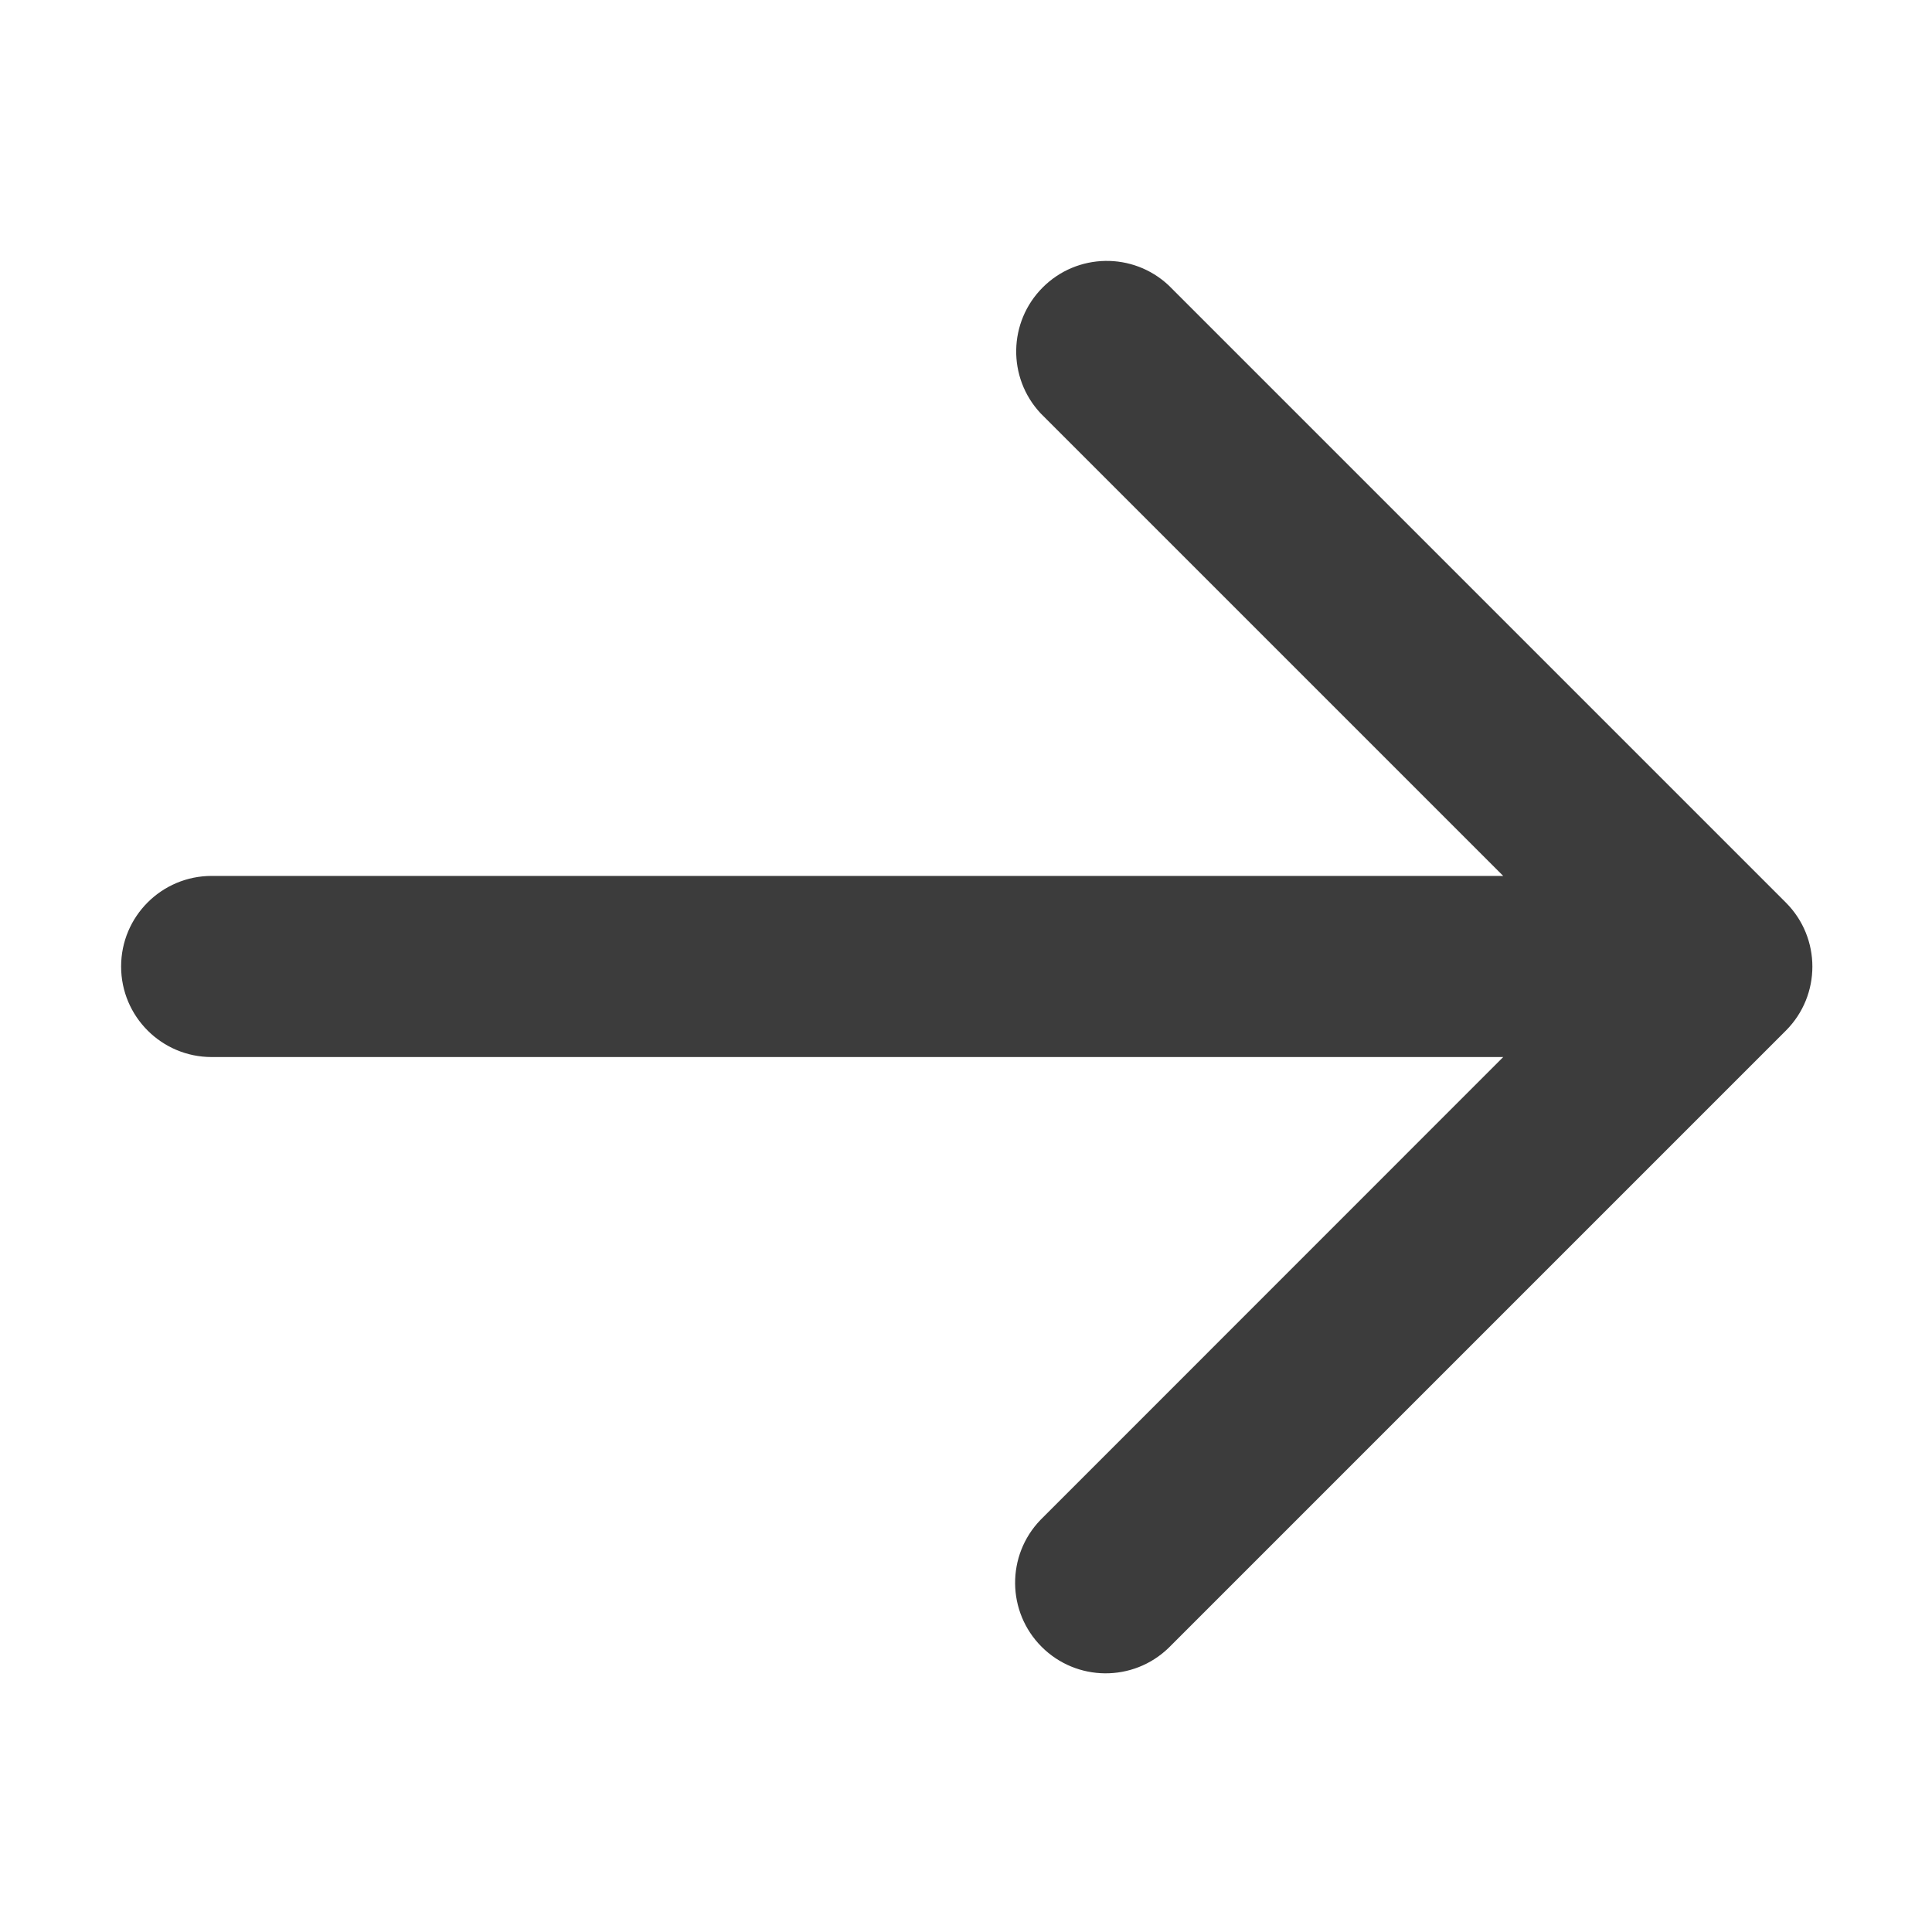
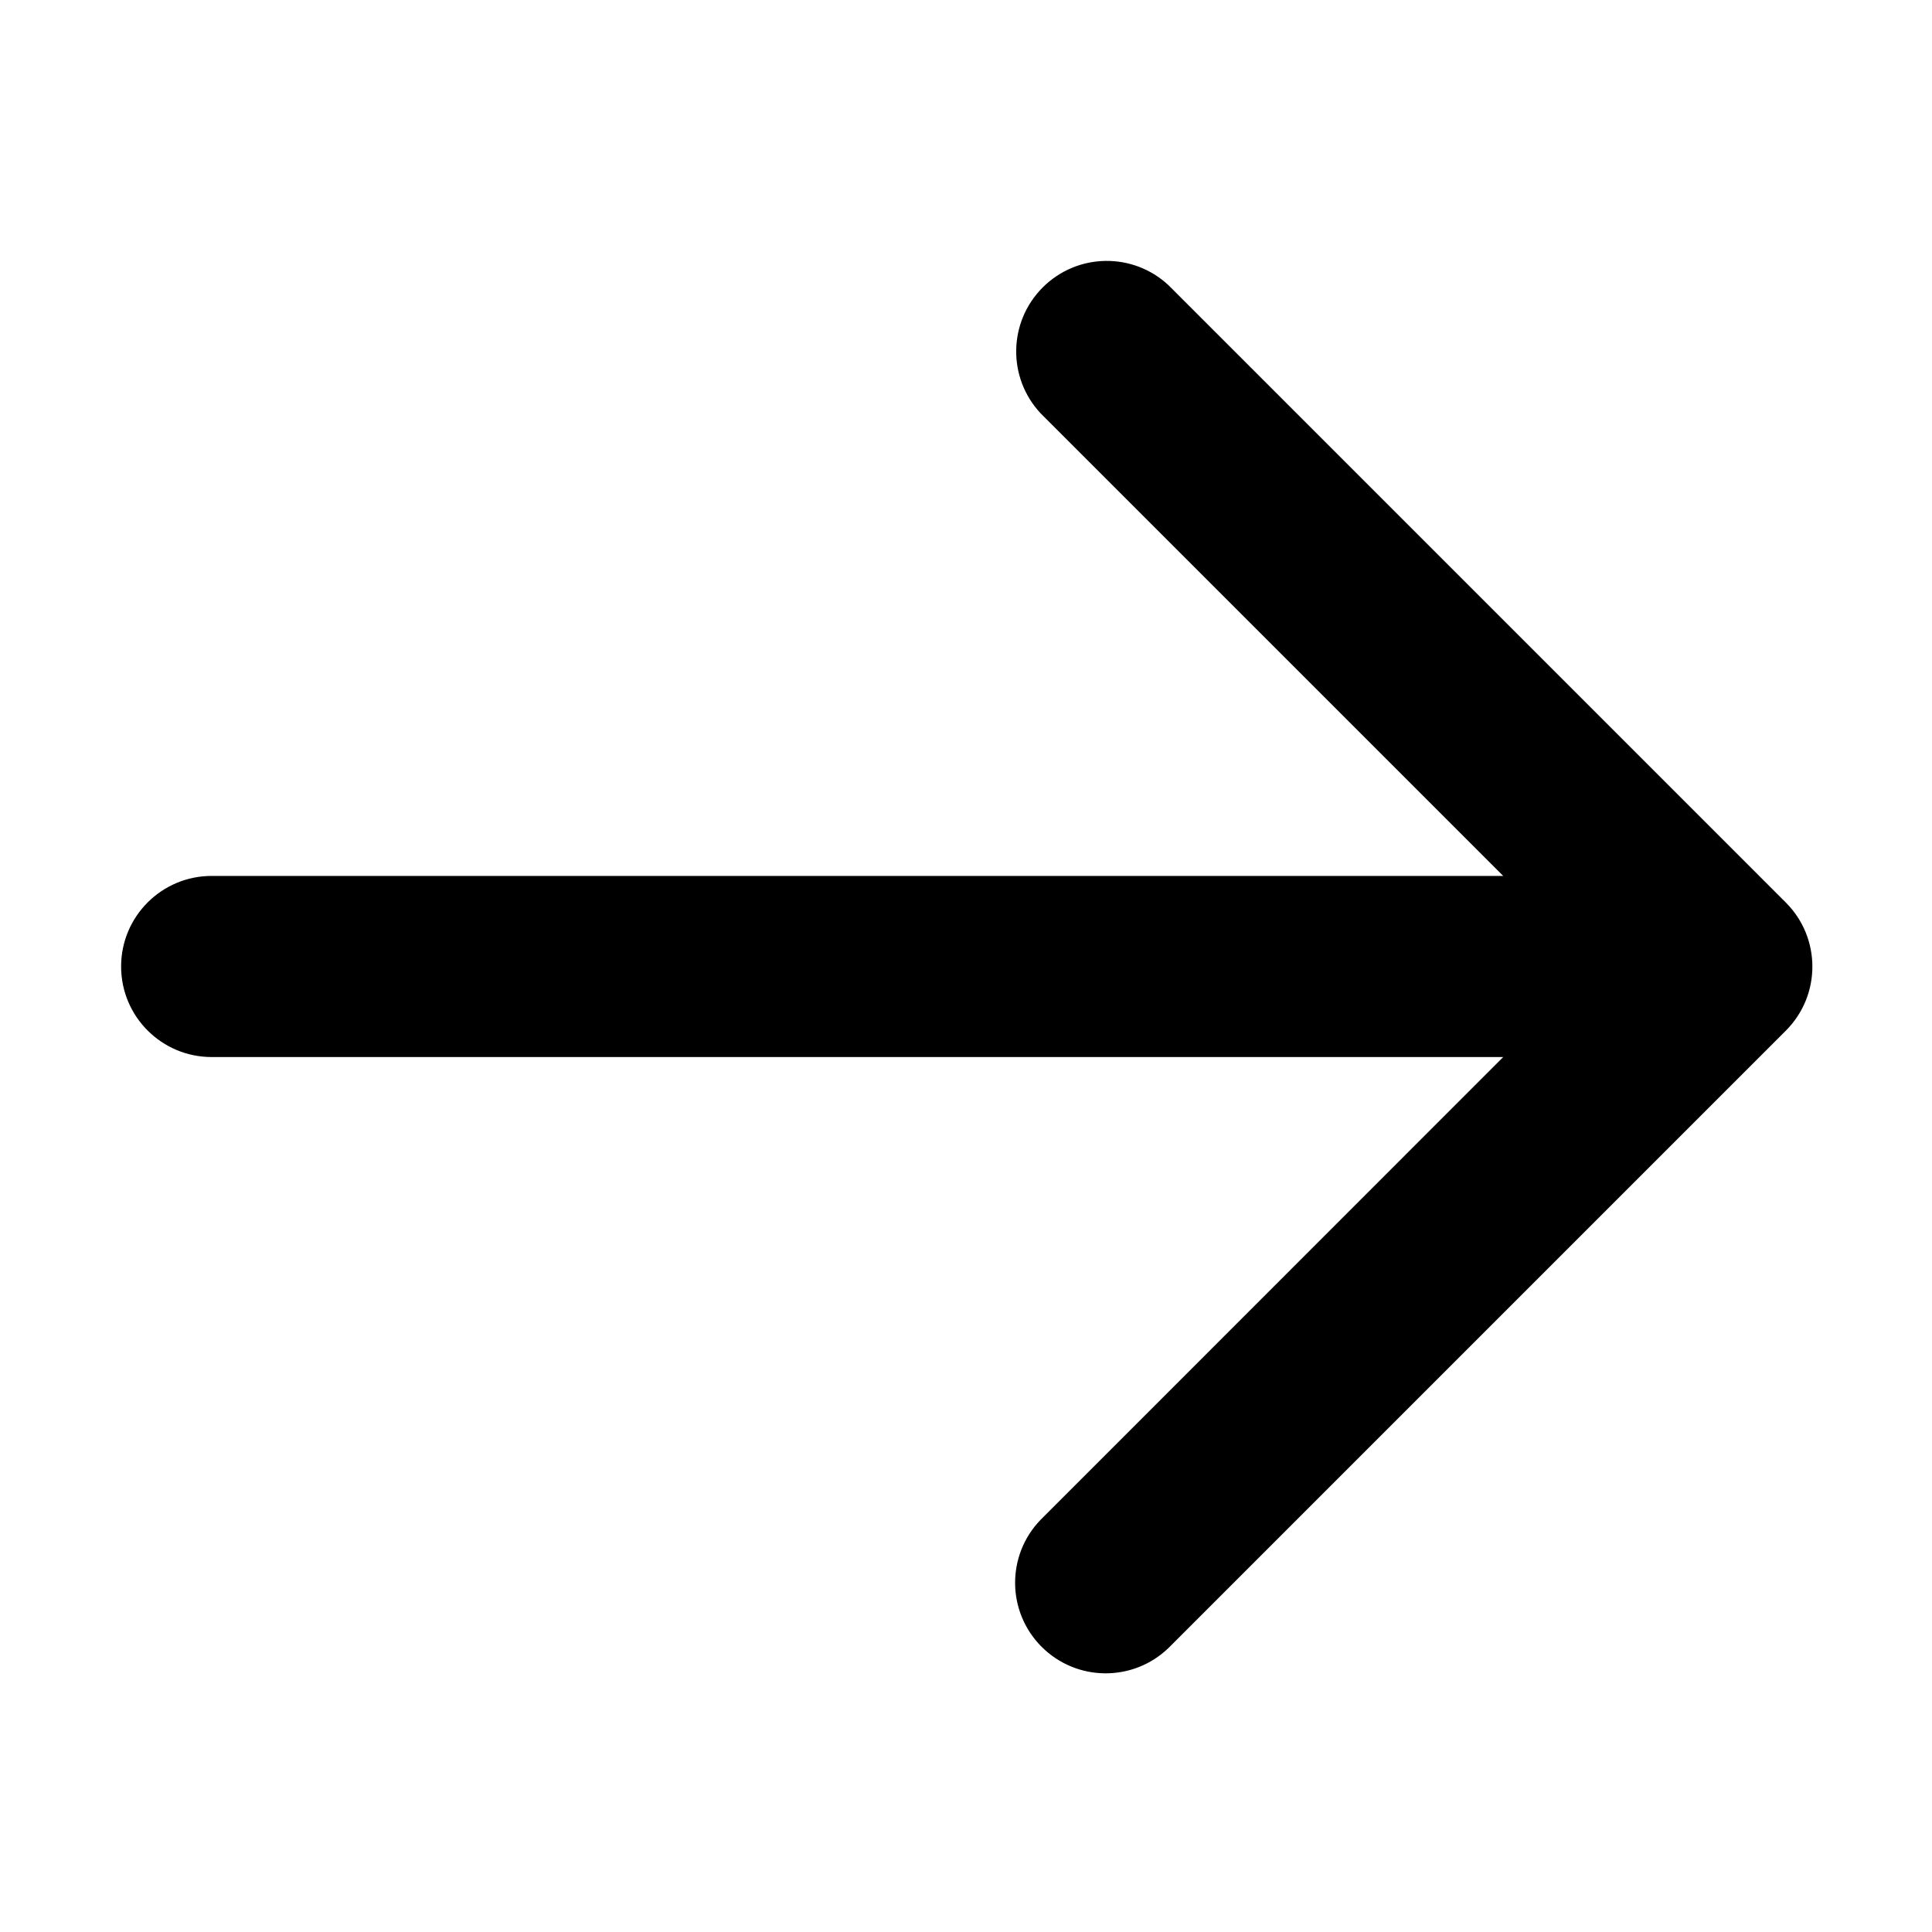
- <svg xmlns="http://www.w3.org/2000/svg" width="16" height="16" fill="none">
-   <path fill-rule="evenodd" clip-rule="evenodd" d="M12.449 7.254 8.617 3.422a.75.75 0 0 1 1.06-1.06l5.103 5.103.01.01a.75.75 0 0 1 0 1.06l-5.112 5.112a.75.75 0 0 1-1.061-1.06l3.832-3.833H1.753a.75.75 0 1 1 0-1.5h10.696Z" fill="#3C3C3C" />
+ <svg xmlns="http://www.w3.org/2000/svg" width="16" height="16">
+   <path fill-rule="evenodd" clip-rule="evenodd" d="M12.449 7.254 8.617 3.422a.75.75 0 0 1 1.06-1.06l5.103 5.103.01.01a.75.75 0 0 1 0 1.06l-5.112 5.112a.75.75 0 0 1-1.061-1.06l3.832-3.833H1.753a.75.75 0 1 1 0-1.5h10.696Z" />
</svg>
